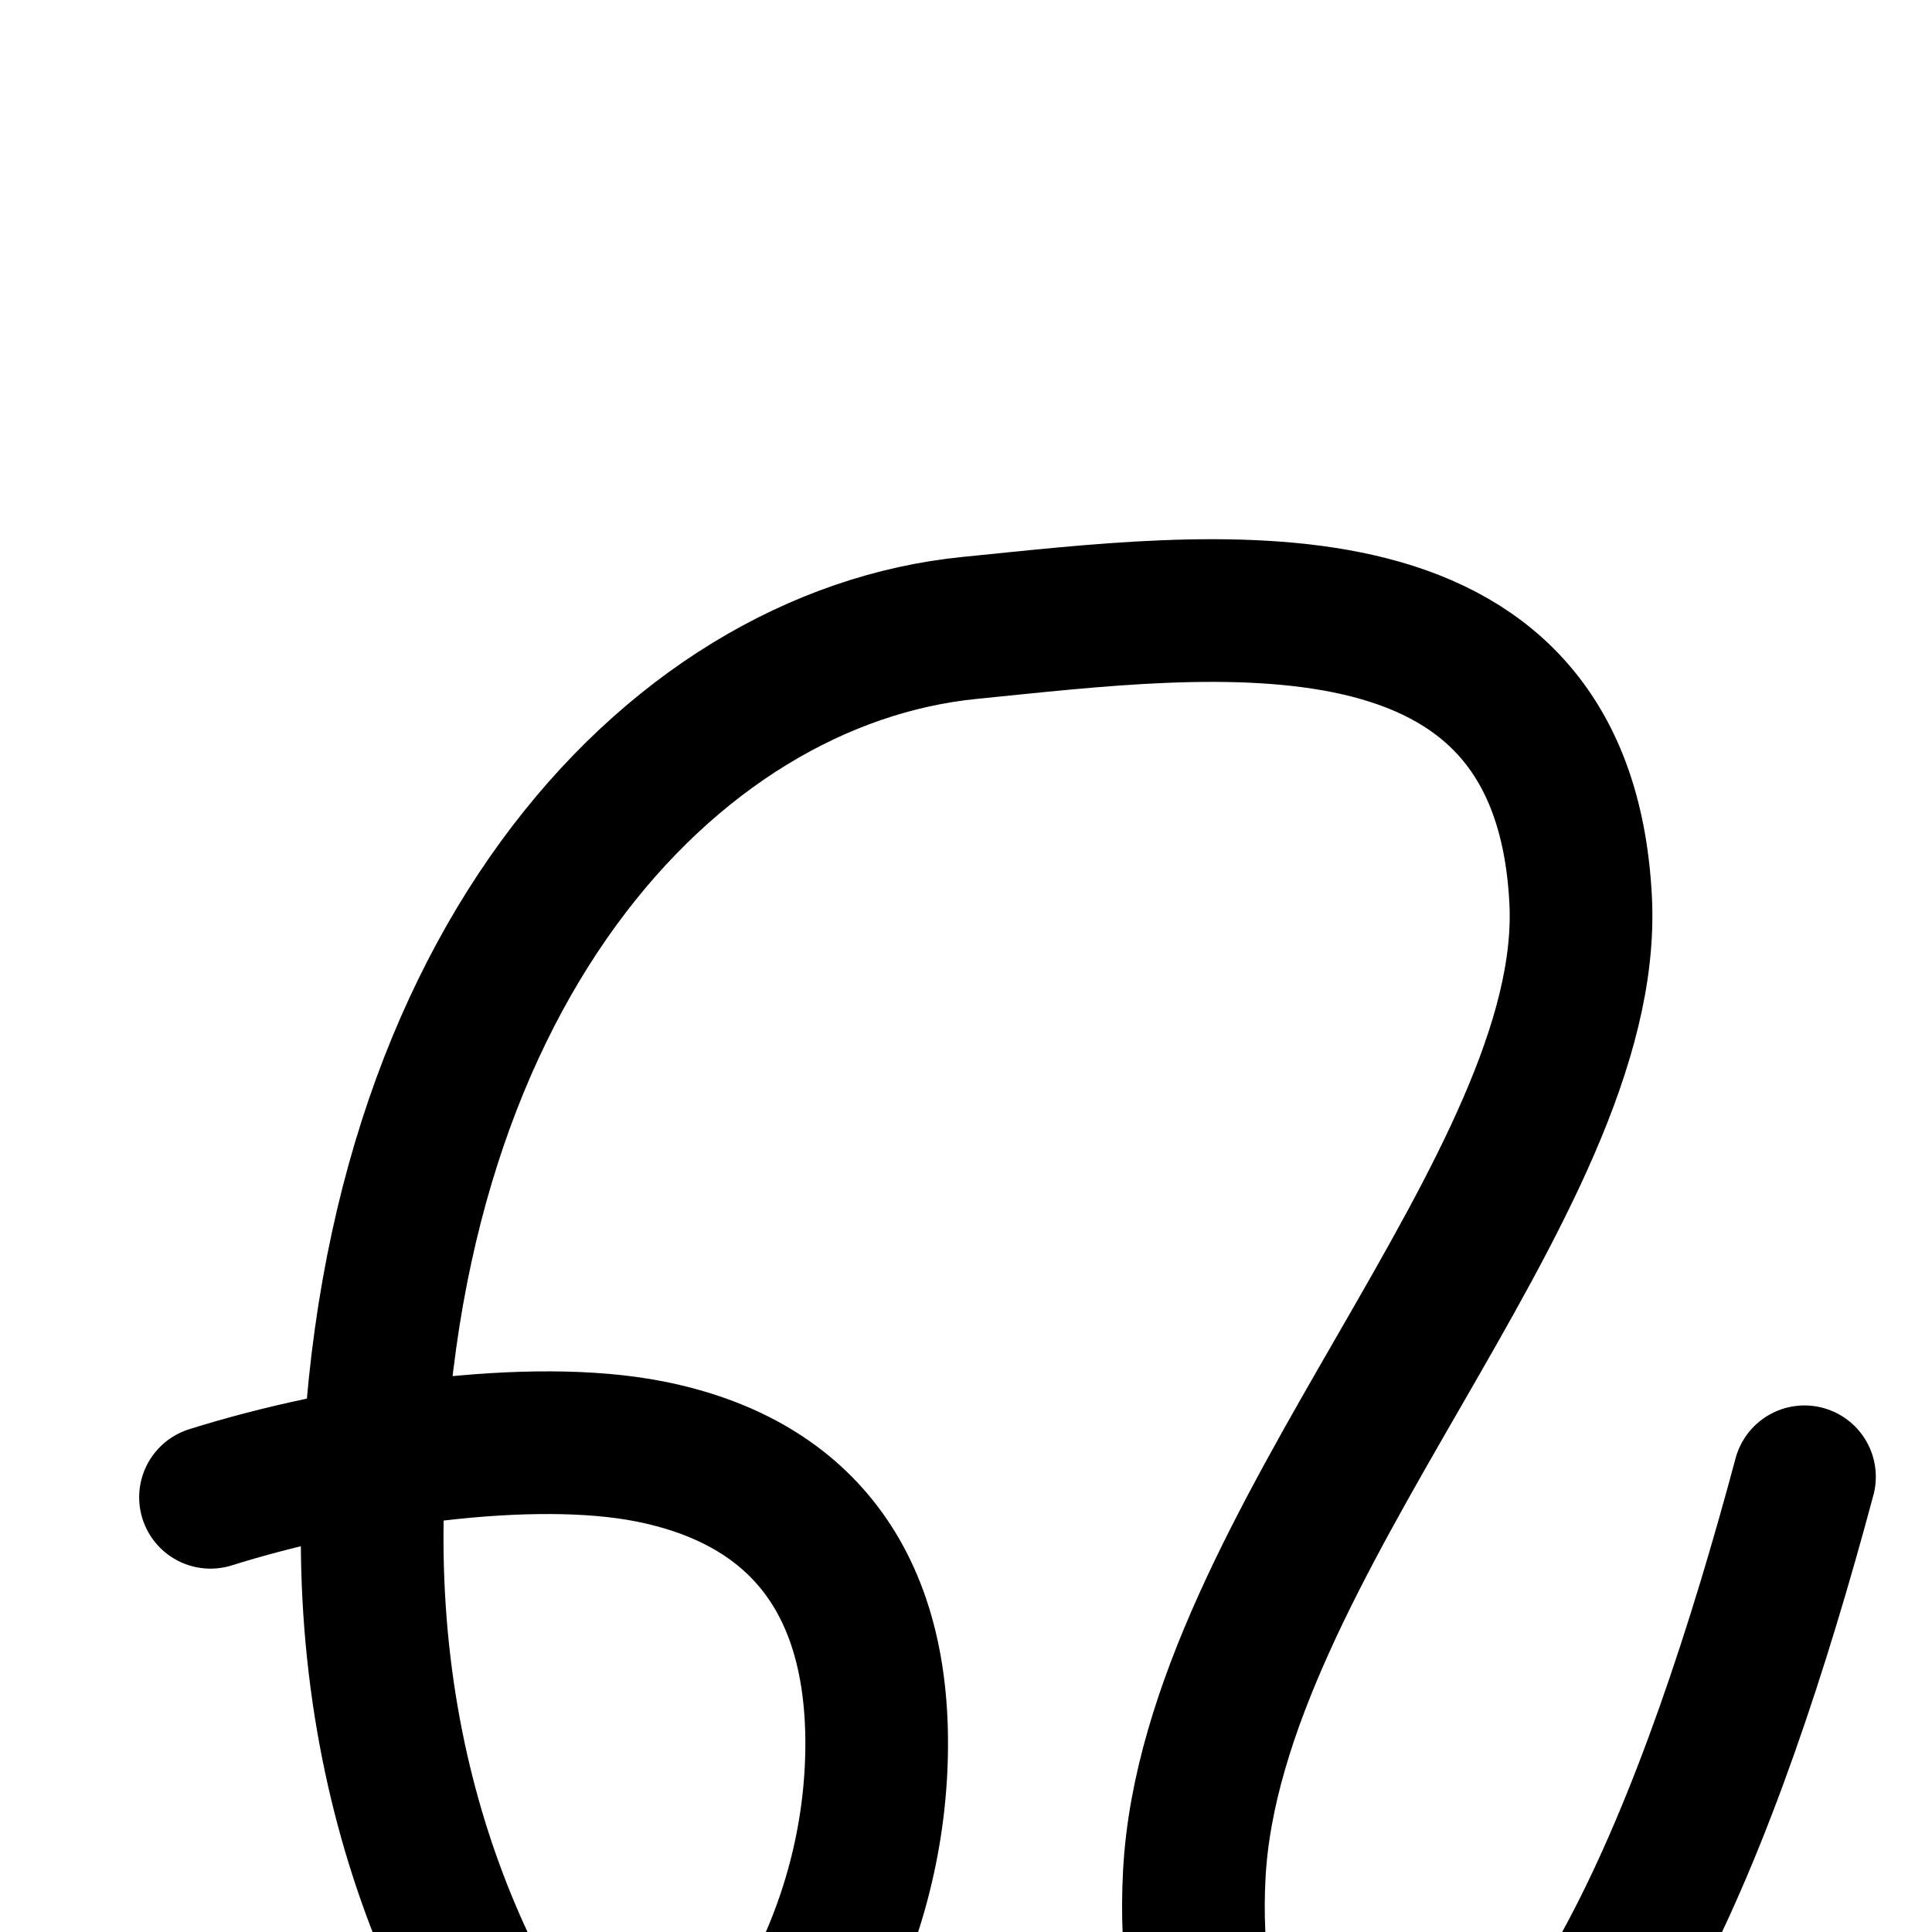
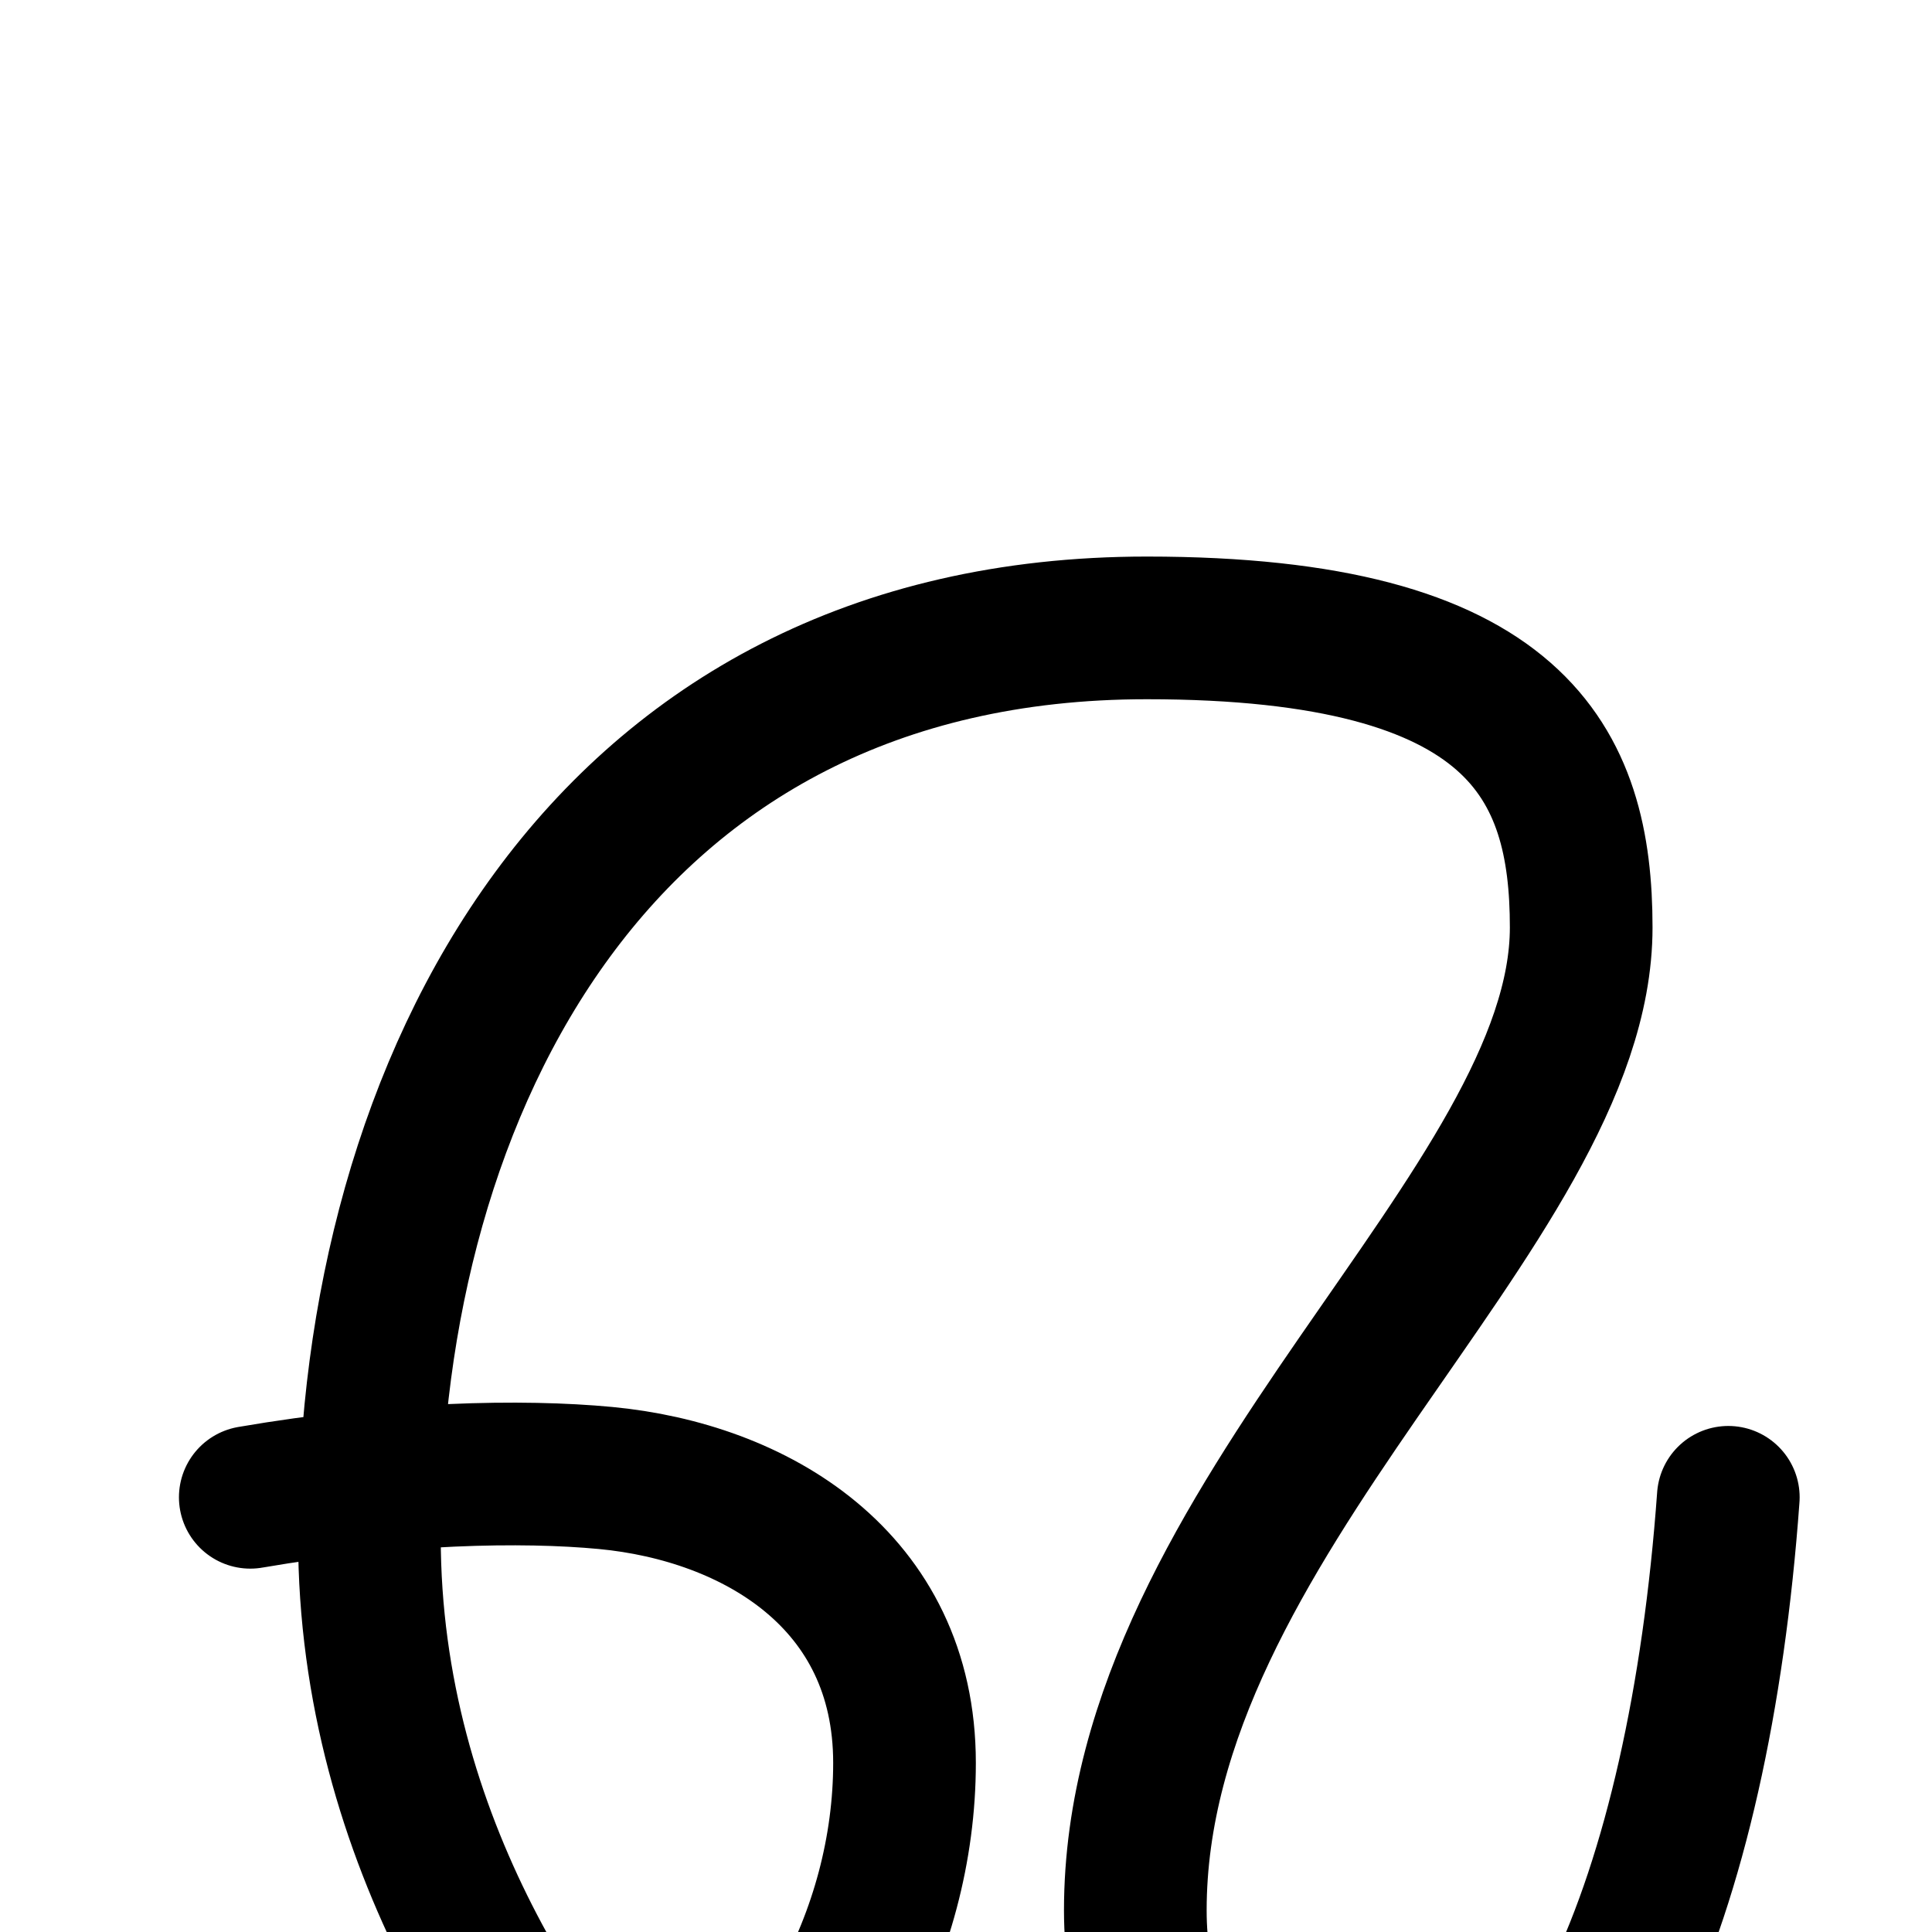
<svg xmlns="http://www.w3.org/2000/svg" version="1.1" viewBox="-10 0 1000 1000" id="svg2" width="1000" height="1000">
  <defs id="defs10" />
  <g id="g4720" transform="matrix(1.0663,0,0,-1.0663,68.33568,1499.684)" style="opacity:0.451" />
  <g transform="matrix(1,0,0,-1,0,1418)" id="g4" />
  <g id="g4720-4" transform="matrix(1.0663,0,0,-1.0663,136.9952,1604.197)" style="opacity:0.451" />
  <g transform="matrix(1,0,0,-1,68.65956,1522.513)" id="g4-5" />
-   <path style="fill:none;fill-rule:evenodd;stroke:#000000;stroke-width:73.846;stroke-linecap:round;stroke-linejoin:round;stroke-miterlimit:4;stroke-dasharray:none;stroke-opacity:1" d="m 923.996,764.38 c -47.292,176.497 -118.795,362.307 -220.041,362.307 -73.049,0 -100.208,-74.295 -95.788,-156.633 C 617.301,799.913 815.53,612.954 808.149,465.975 799.119,286.18 616.183,312.67 491.949,325.001 336.714,340.408 182.621,505.425 182.621,795.712 c 0,164.478 69.291,280.404 130.482,341.596 80.869,-46.69 127.279,-136.533 130.482,-224.824 3.438,-94.756 -41.003,-146.046 -117.106,-161.186 -61.232,-12.182 -156.973,1.52 -227.523,23.703" id="path4732-0" />
+   <path d="m 884.571,775 c -15.071,208.285 -80.821,362.307 -182.969,362.307 -70.787,0 -123.965,-65.867 -123.965,-148.508 0,-202.602 230.788,-363.084 230.788,-508.759 0,-84.72 -32.318,-155.041 -224.839,-155.041 -283.879,0 -402.376,239.001 -402.376,470.711 0,157.97 87.291,280.404 148.482,341.596 80.869,-46.69 128.482,-136.475 128.482,-224.824 0,-94.847 -77.551,-140.178 -154.8,-147.484 -42.791,-4.047 -108.93,-2.878 -183.828,10" style="fill:none;fill-rule:evenodd;stroke:#000000;stroke-width:73.846;stroke-linecap:round;stroke-linejoin:round;stroke-miterlimit:4;stroke-dasharray:none;stroke-opacity:1" id="path2469" />
</svg>
